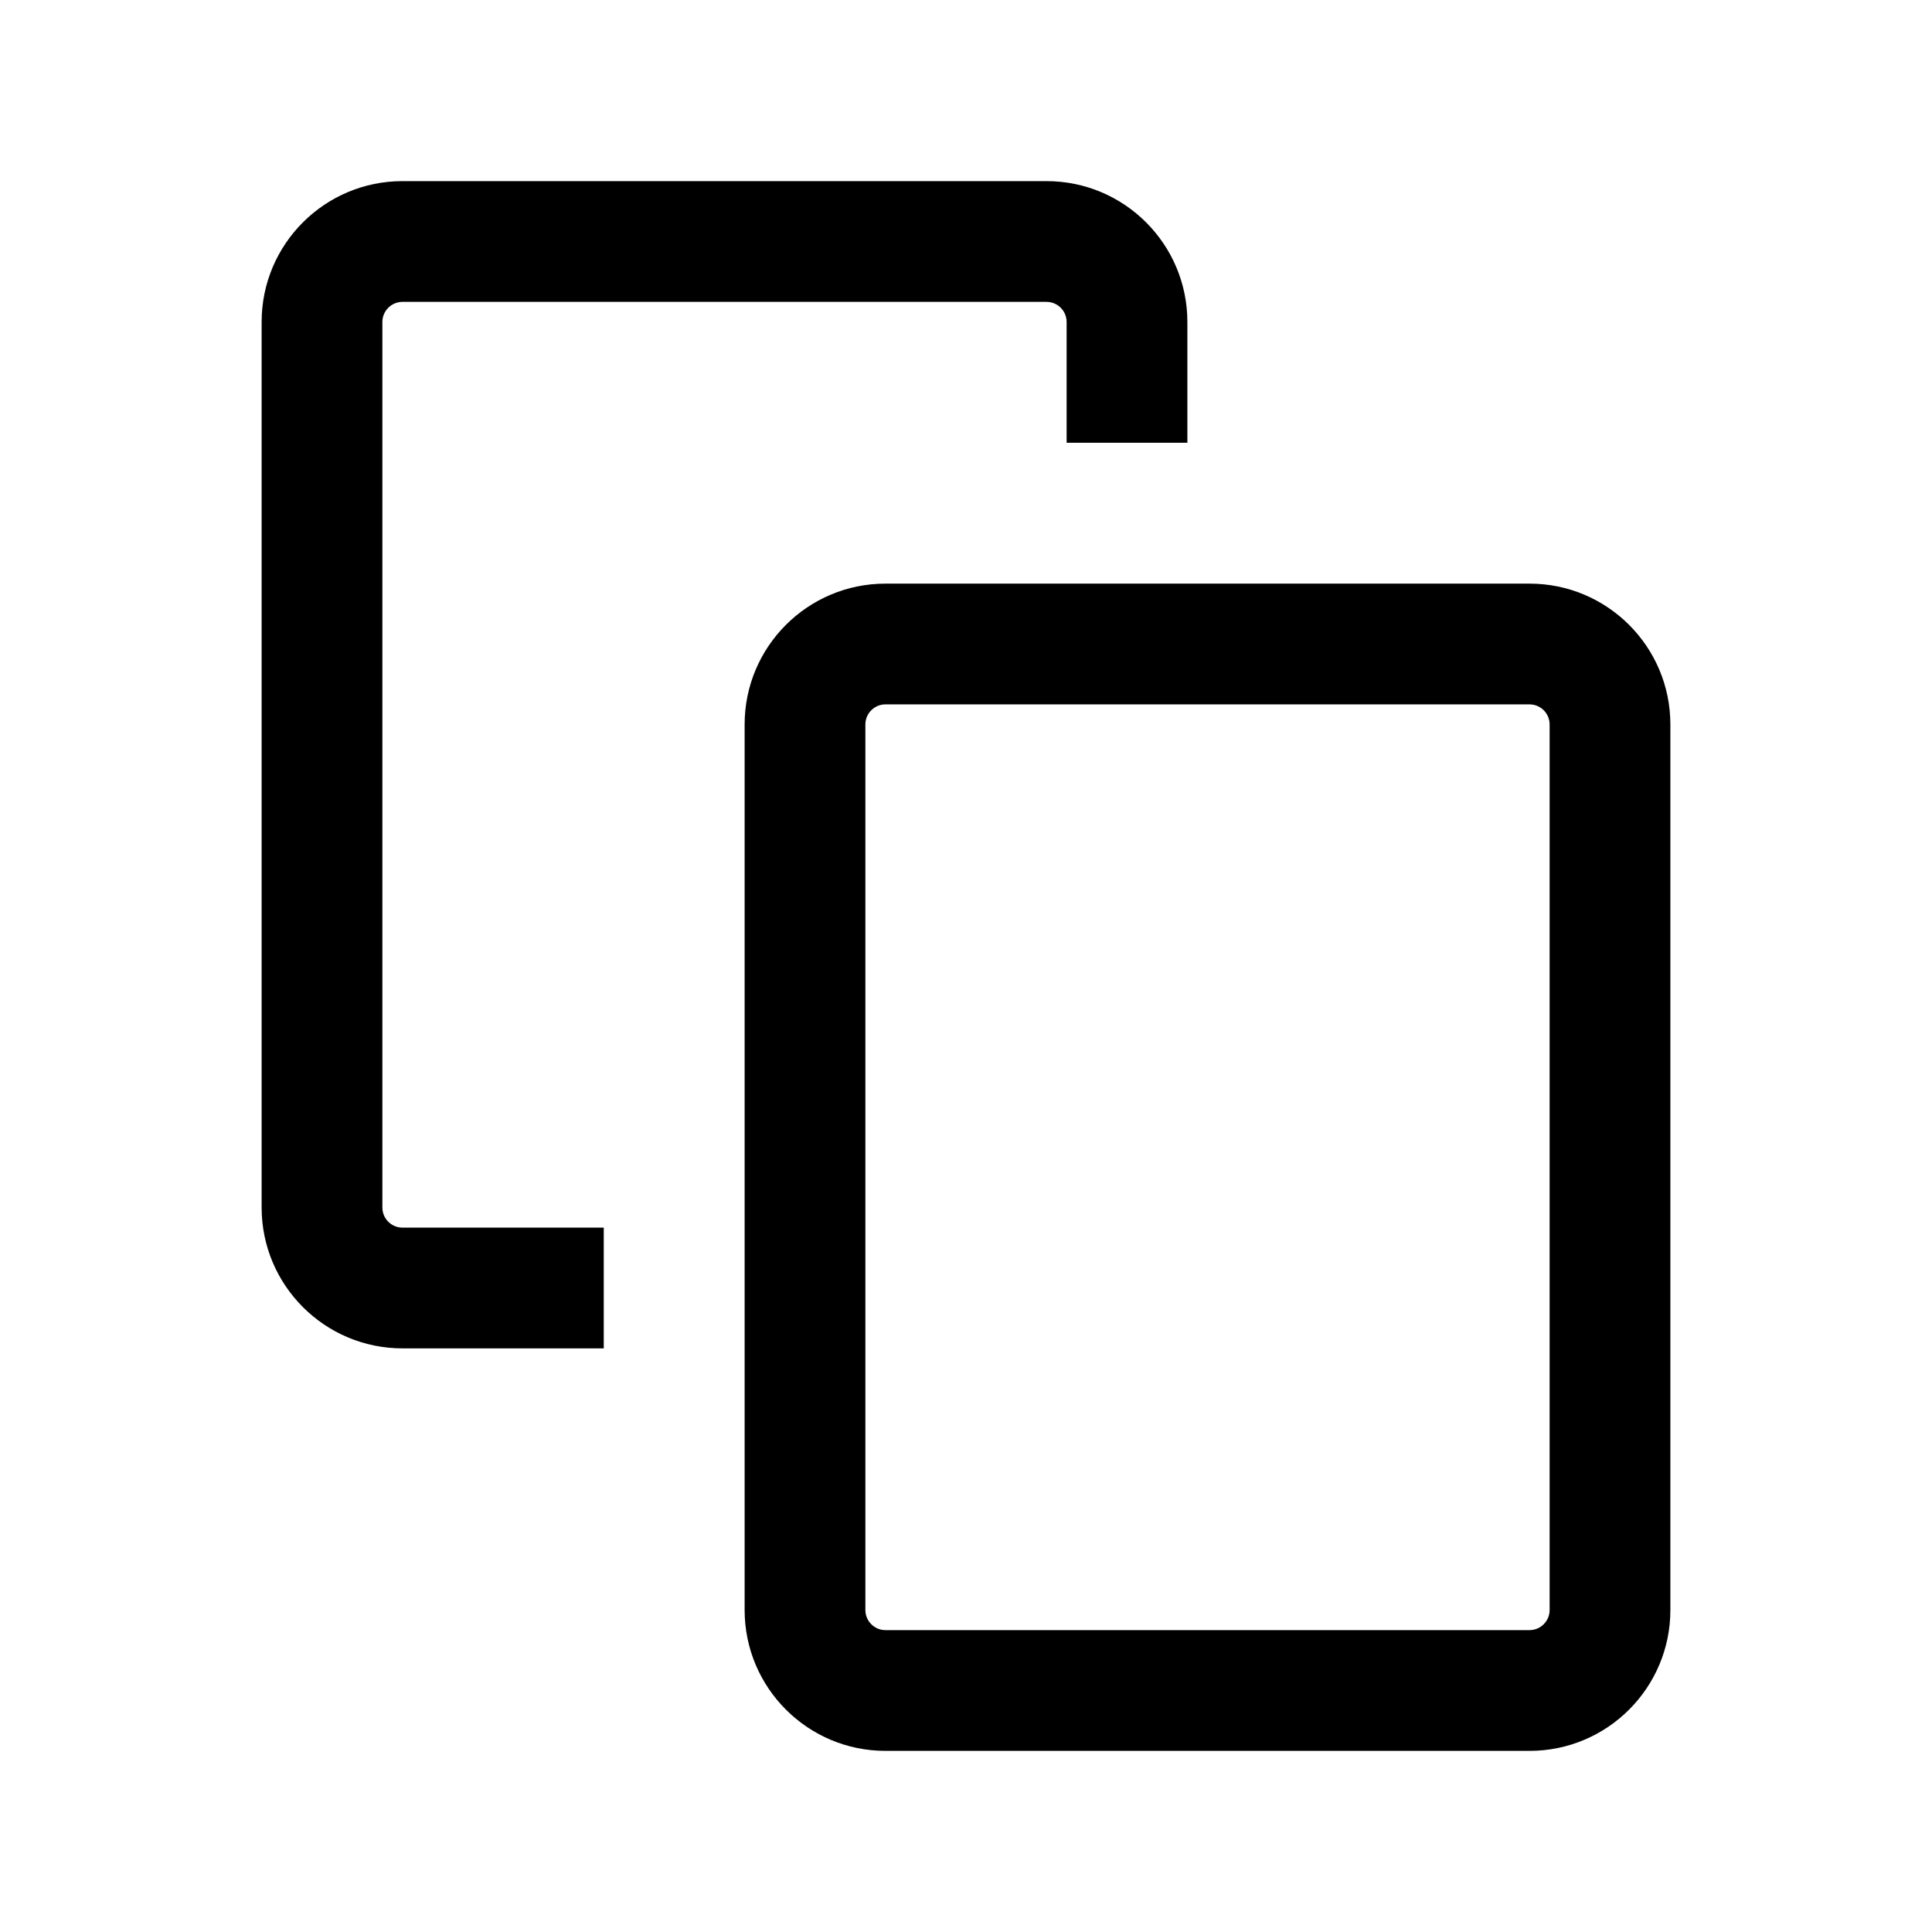
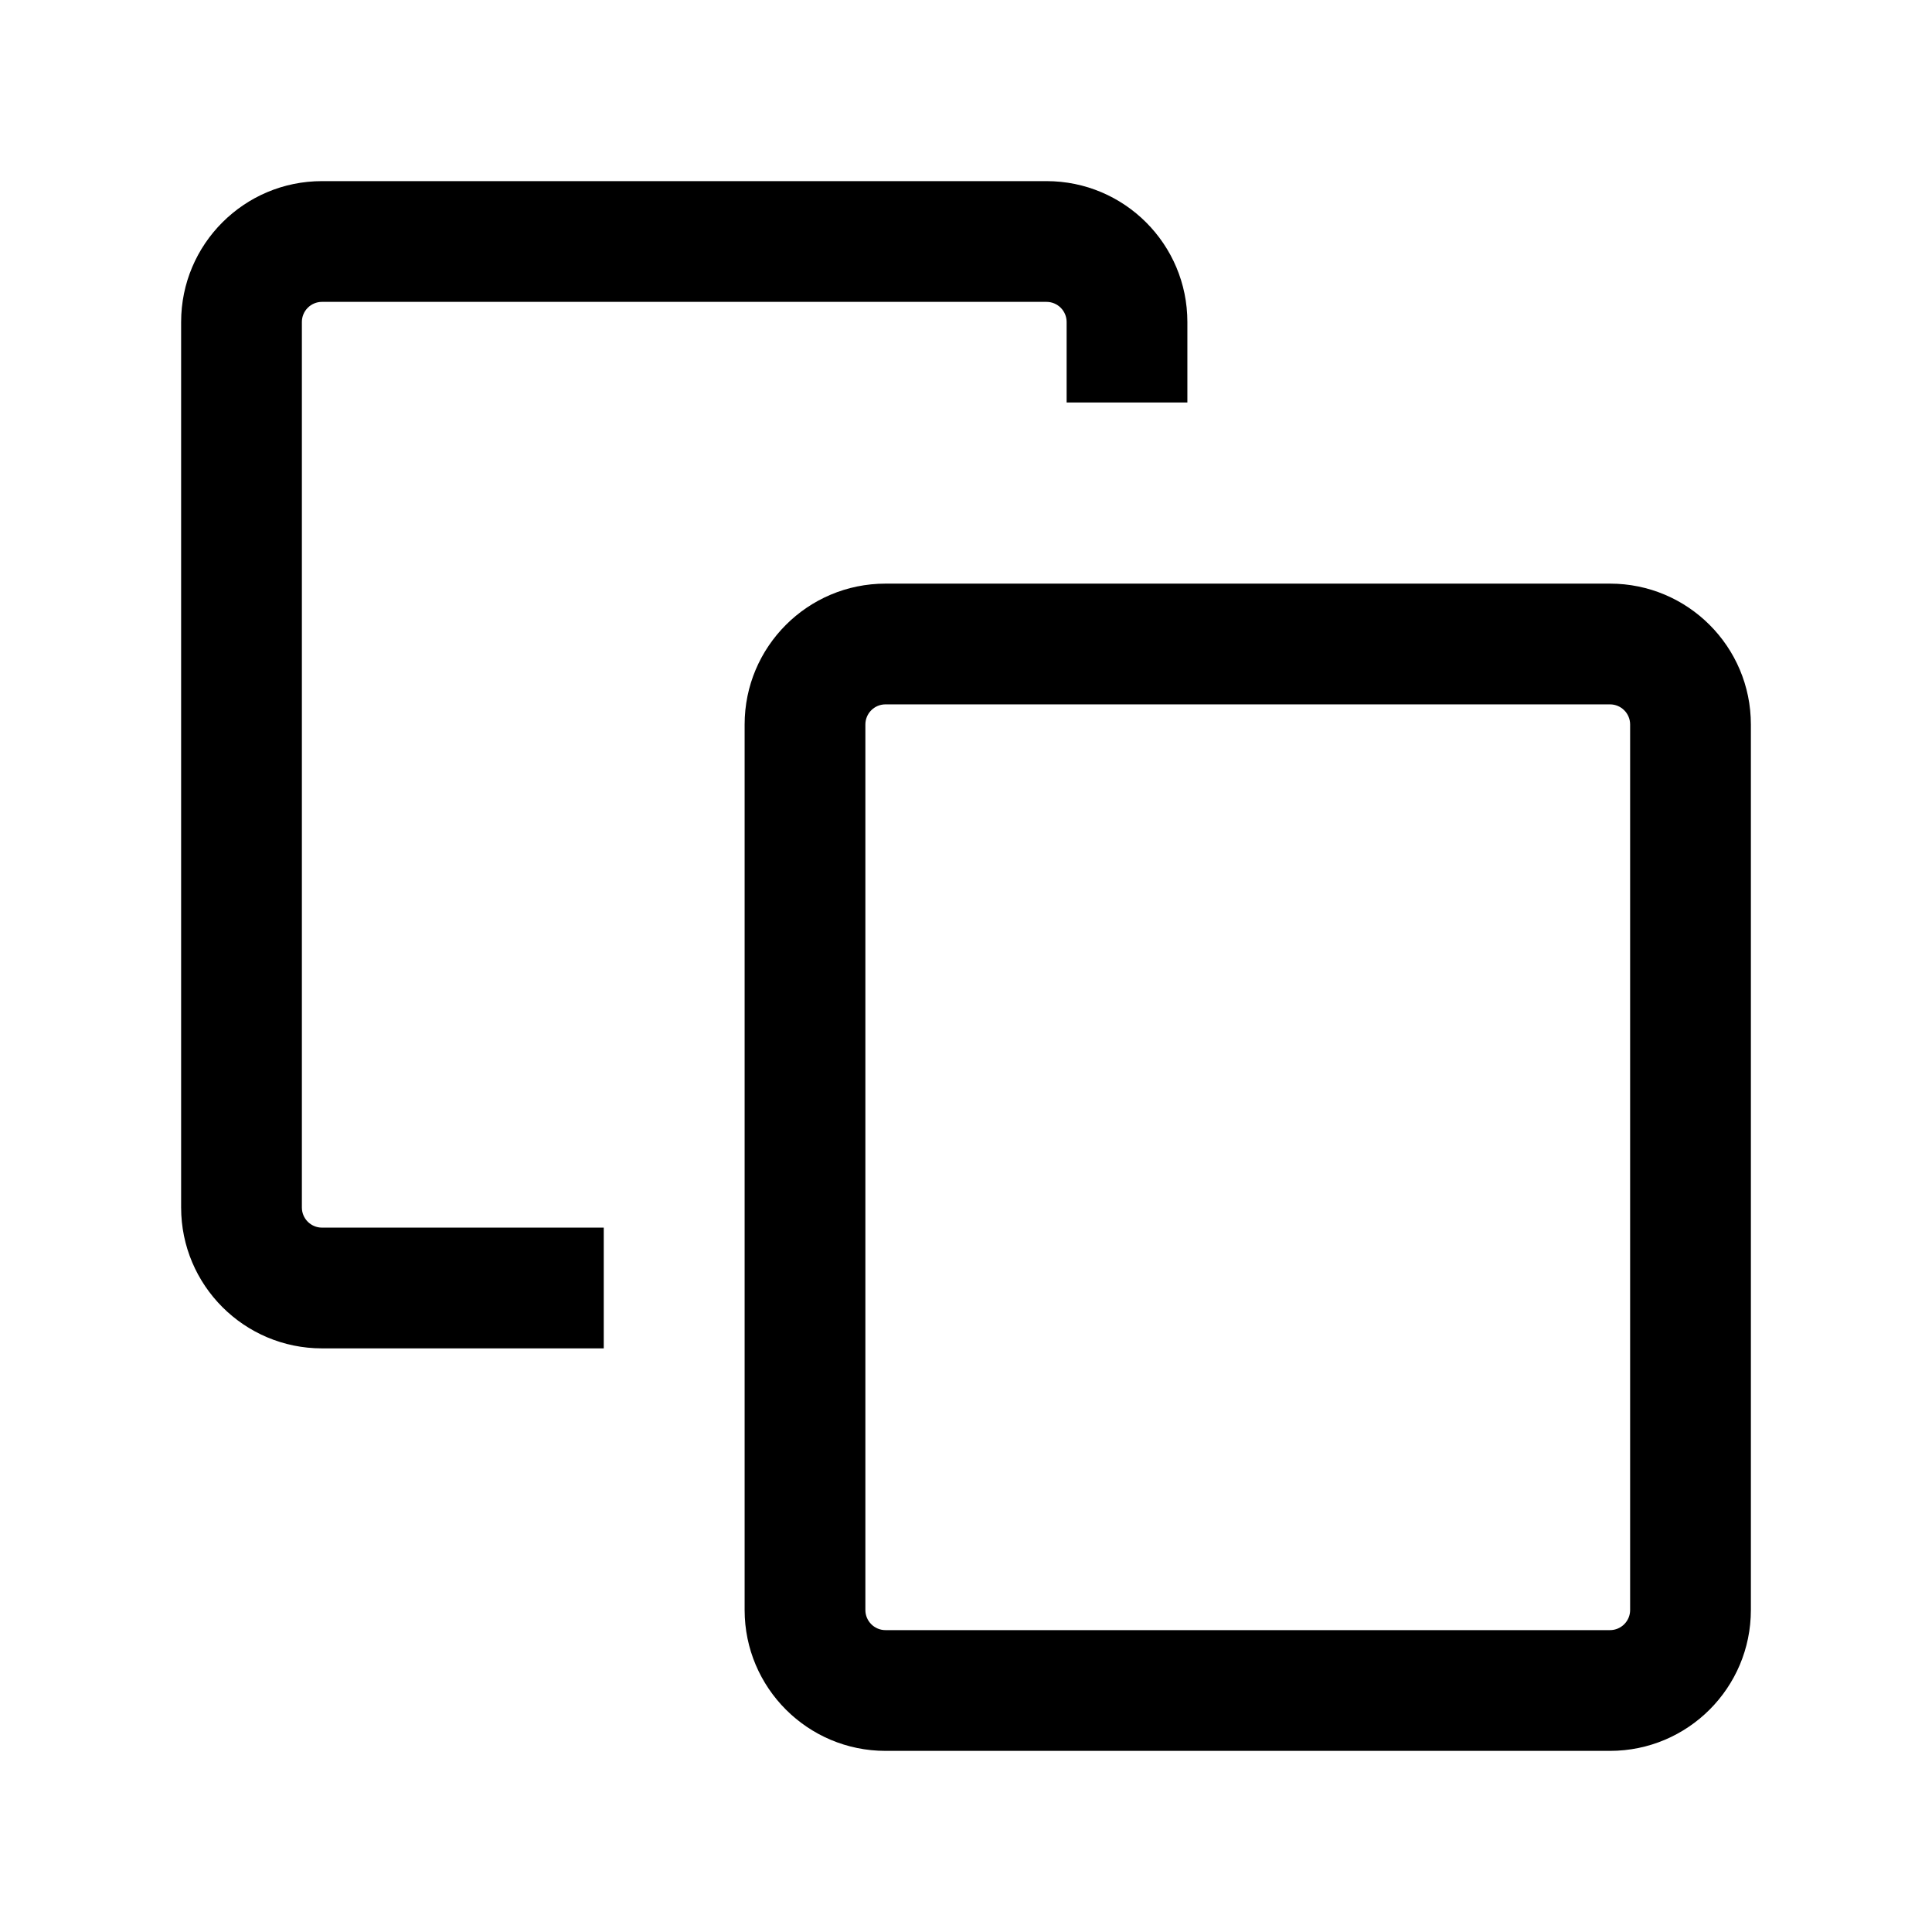
<svg xmlns="http://www.w3.org/2000/svg" viewBox="0 0 24 24">
-   <path d="M5 2.25A1.75 1.75 0 0 0 3.25 4v11c0 .966.784 1.75 1.75 1.75h2.5v-1.5H5a.25.25 0 0 1-.25-.25V4A.25.25 0 0 1 5 3.75h8a.25.25 0 0 1 .25.25v1.5h1.5V4A1.75 1.75 0 0 0 13 2.25H5Z" />
-   <path fill-rule="evenodd" clip-rule="evenodd" d="M11 7.25A1.75 1.75 0 0 0 9.25 9v11c0 .966.784 1.75 1.75 1.75h8A1.75 1.75 0 0 0 20.75 20V9A1.75 1.75 0 0 0 19 7.25h-8ZM10.75 9a.25.25 0 0 1 .25-.25h8a.25.25 0 0 1 .25.25v11a.25.25 0 0 1-.25.25h-8a.25.25 0 0 1-.25-.25V9Z" />
+   <path d="M4 2.25A1.75 1.75 0 0 0 2.25 4v11c0 .966.784 1.75 1.75 1.75h3.5v-1.5H4a.25.25 0 0 1-.25-.25V4A.25.25 0 0 1 4 3.75h9a.25.25 0 0 1 .25.25v1h1.5V4A1.75 1.75 0 0 0 13 2.25H4Z" />
+   <path fill-rule="evenodd" clip-rule="evenodd" d="M11 7.25A1.75 1.75 0 0 0 9.25 9v11c0 .966.784 1.75 1.75 1.75h9A1.75 1.75 0 0 0 21.75 20V9A1.75 1.75 0 0 0 20 7.25h-9ZM10.75 9a.25.25 0 0 1 .25-.25h9a.25.25 0 0 1 .25.25v11a.25.25 0 0 1-.25.25h-9a.25.25 0 0 1-.25-.25V9Z" />
</svg>
